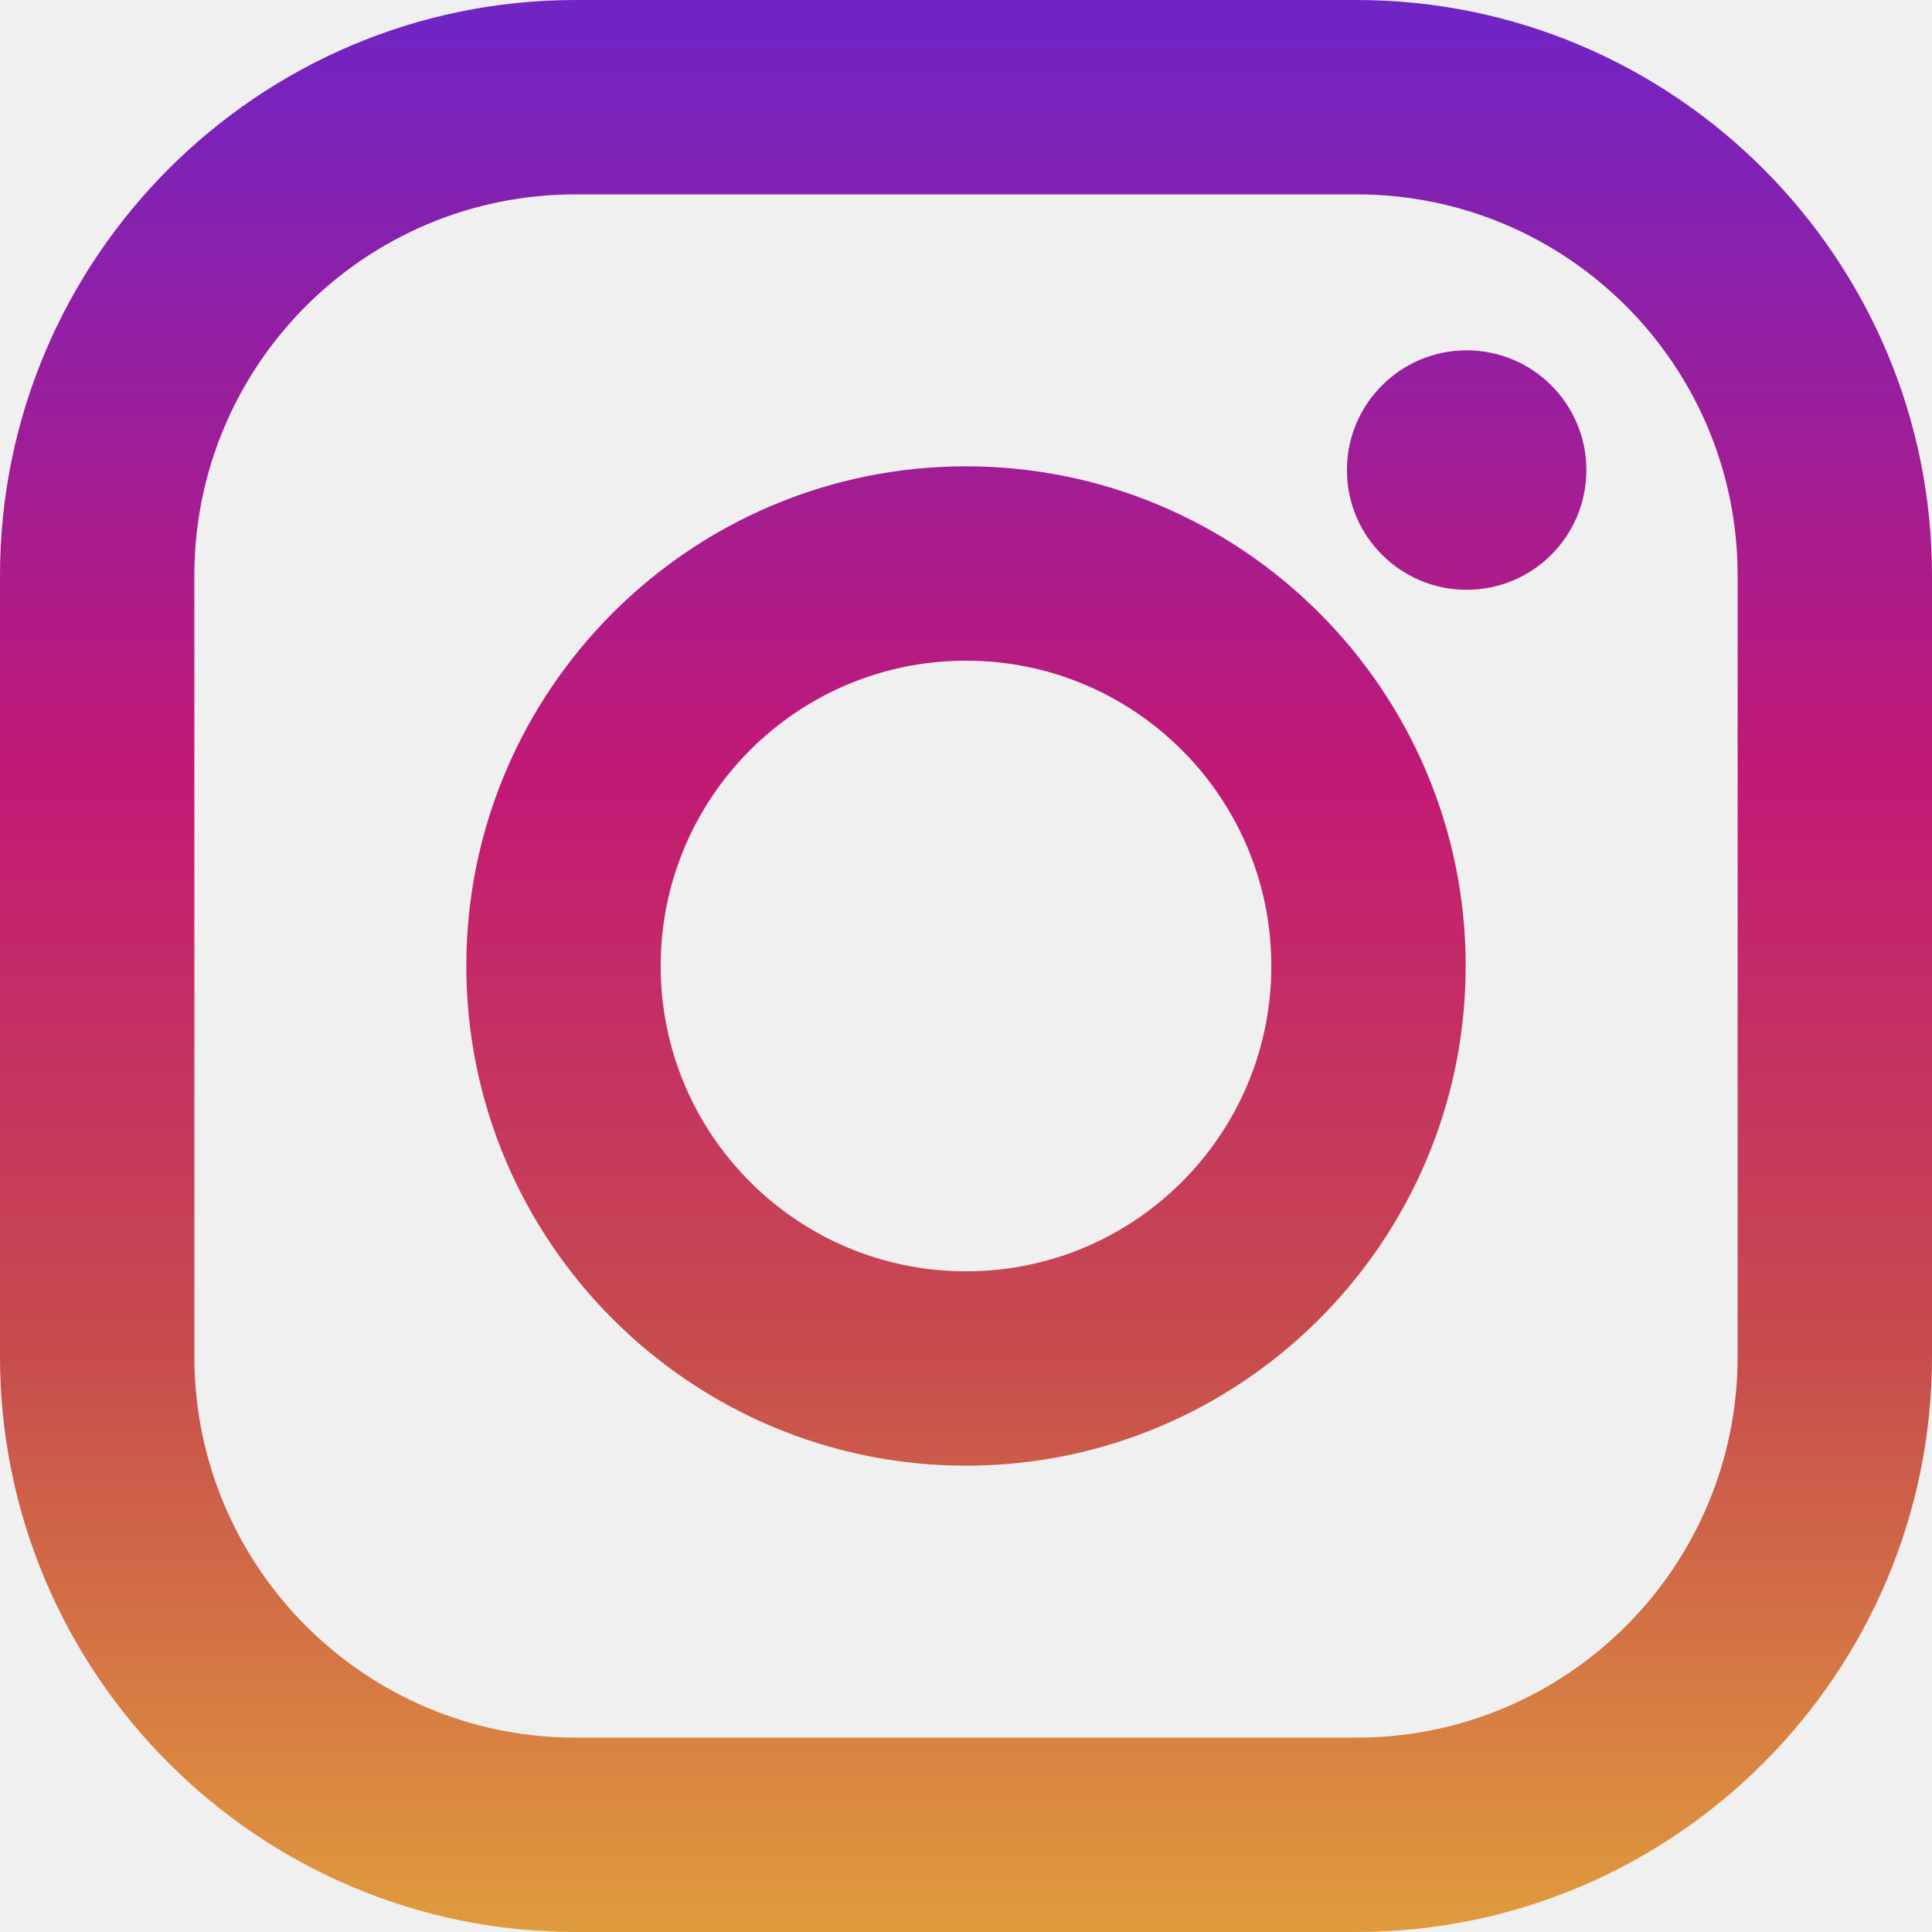
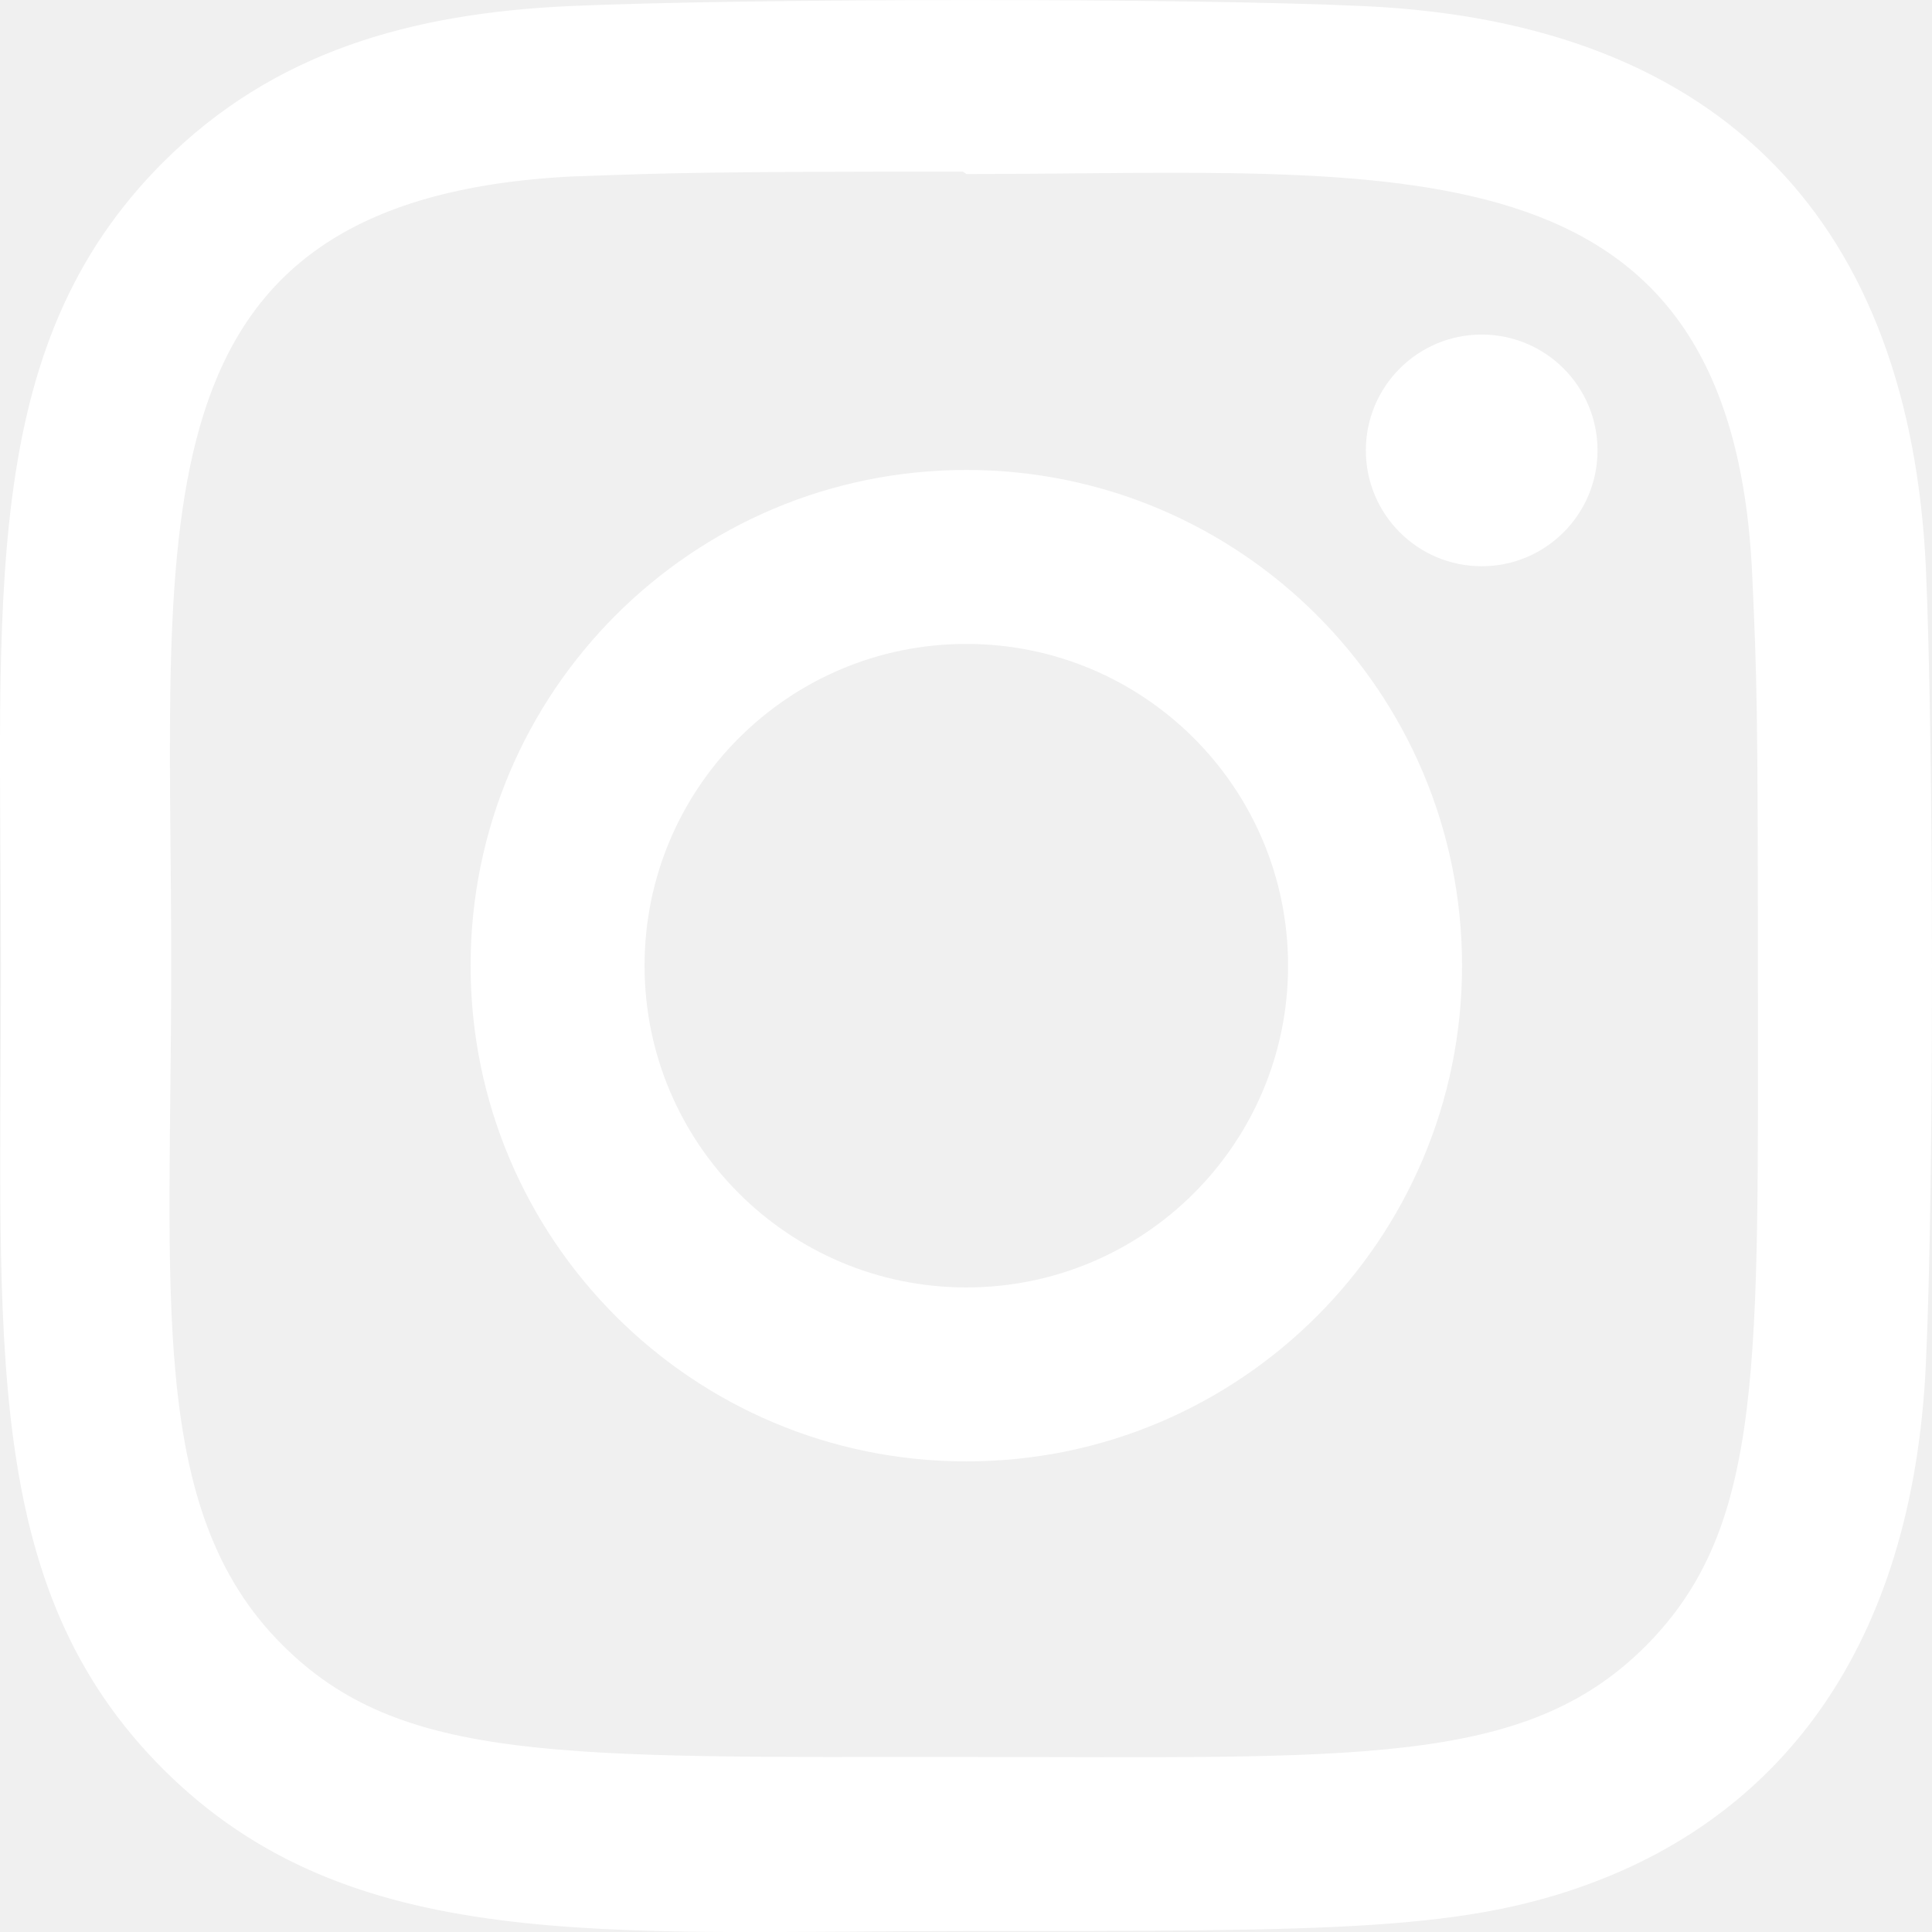
- <svg xmlns="http://www.w3.org/2000/svg" version="1.1" id="Layer_1" x="0px" y="0px" viewBox="0 0 551.034 551.034" style="enable-background:new 0 0 551.034 551.034;" xml:space="preserve">
+ <svg xmlns="http://www.w3.org/2000/svg" version="1.1" width="512" height="512" x="0" y="0" viewBox="0 0 24 24" style="enable-background:new 0 0 512 512" xml:space="preserve" class="">
  <g>
-     <linearGradient id="SVGID_1_" gradientUnits="userSpaceOnUse" x1="275.517" y1="4.57" x2="275.517" y2="549.72" gradientTransform="matrix(1 0 0 -1 0 554)">
-       <stop offset="0" style="stop-color:#E09B3D" />
-       <stop offset="0.3" style="stop-color:#C74C4D" />
-       <stop offset="0.6" style="stop-color:#C21975" />
-       <stop offset="1" style="stop-color:#7024C4" />
-     </linearGradient>
-     <path style="fill:url(#SVGID_1_);" d="M386.878,0H164.156C73.64,0,0,73.64,0,164.156v222.722   c0,90.516,73.64,164.156,164.156,164.156h222.722c90.516,0,164.156-73.64,164.156-164.156V164.156   C551.033,73.64,477.393,0,386.878,0z M495.6,386.878c0,60.045-48.677,108.722-108.722,108.722H164.156   c-60.045,0-108.722-48.677-108.722-108.722V164.156c0-60.046,48.677-108.722,108.722-108.722h222.722   c60.045,0,108.722,48.676,108.722,108.722L495.6,386.878L495.6,386.878z" />
-     <linearGradient id="SVGID_2_" gradientUnits="userSpaceOnUse" x1="275.517" y1="4.57" x2="275.517" y2="549.72" gradientTransform="matrix(1 0 0 -1 0 554)">
-       <stop offset="0" style="stop-color:#E09B3D" />
-       <stop offset="0.3" style="stop-color:#C74C4D" />
-       <stop offset="0.6" style="stop-color:#C21975" />
-       <stop offset="1" style="stop-color:#7024C4" />
-     </linearGradient>
-     <path style="fill:url(#SVGID_2_);" d="M275.517,133C196.933,133,133,196.933,133,275.516s63.933,142.517,142.517,142.517   S418.034,354.1,418.034,275.516S354.101,133,275.517,133z M275.517,362.6c-48.095,0-87.083-38.988-87.083-87.083   s38.989-87.083,87.083-87.083c48.095,0,87.083,38.988,87.083,87.083C362.6,323.611,323.611,362.6,275.517,362.6z" />
-     <linearGradient id="SVGID_3_" gradientUnits="userSpaceOnUse" x1="418.31" y1="4.57" x2="418.31" y2="549.72" gradientTransform="matrix(1 0 0 -1 0 554)">
-       <stop offset="0" style="stop-color:#E09B3D" />
-       <stop offset="0.3" style="stop-color:#C74C4D" />
-       <stop offset="0.6" style="stop-color:#C21975" />
-       <stop offset="1" style="stop-color:#7024C4" />
-     </linearGradient>
-     <circle style="fill:url(#SVGID_3_);" cx="418.31" cy="134.07" r="34.15" />
+     <path d="m12.004 5.838c-3.403 0-6.158 2.758-6.158 6.158 0 3.403 2.758 6.158 6.158 6.158 3.403 0 6.158-2.758 6.158-6.158 0-3.403-2.758-6.158-6.158-6.158zm0 10.155c-2.209 0-3.997-1.789-3.997-3.997s1.789-3.997 3.997-3.997 3.997 1.789 3.997 3.997c.001 2.208-1.788 3.997-3.997 3.997z" fill="#ffffff" data-original="#000000" style="" class="" />
+     <path d="m16.948.076c-2.208-.103-7.677-.098-9.887 0-1.942.091-3.655.56-5.036 1.941-2.308 2.308-2.013 5.418-2.013 9.979 0 4.668-.26 7.706 2.013 9.979 2.317 2.316 5.472 2.013 9.979 2.013 4.624 0 6.22.003 7.855-.63 2.223-.863 3.901-2.85 4.065-6.419.104-2.209.098-7.677 0-9.887-.198-4.213-2.459-6.768-6.976-6.976zm3.495 20.372c-1.513 1.513-3.612 1.378-8.468 1.378-5 0-7.005.074-8.468-1.393-1.685-1.677-1.38-4.37-1.38-8.453 0-5.525-.567-9.504 4.978-9.788 1.274-.045 1.649-.06 4.856-.06l.045.03c5.329 0 9.51-.558 9.761 4.986.057 1.265.07 1.645.07 4.847-.001 4.942.093 6.959-1.394 8.453z" fill="#ffffff" data-original="#000000" style="" class="" />
+     <circle cx="18.406" cy="5.595" r="1.439" fill="#ffffff" data-original="#000000" style="" class="" />
  </g>
-   <g>
- </g>
-   <g>
- </g>
-   <g>
- </g>
-   <g>
- </g>
-   <g>
- </g>
-   <g>
- </g>
-   <g>
- </g>
-   <g>
- </g>
-   <g>
- </g>
-   <g>
- </g>
-   <g>
- </g>
-   <g>
- </g>
-   <g>
- </g>
-   <g>
- </g>
-   <g>
- </g>
</svg>
